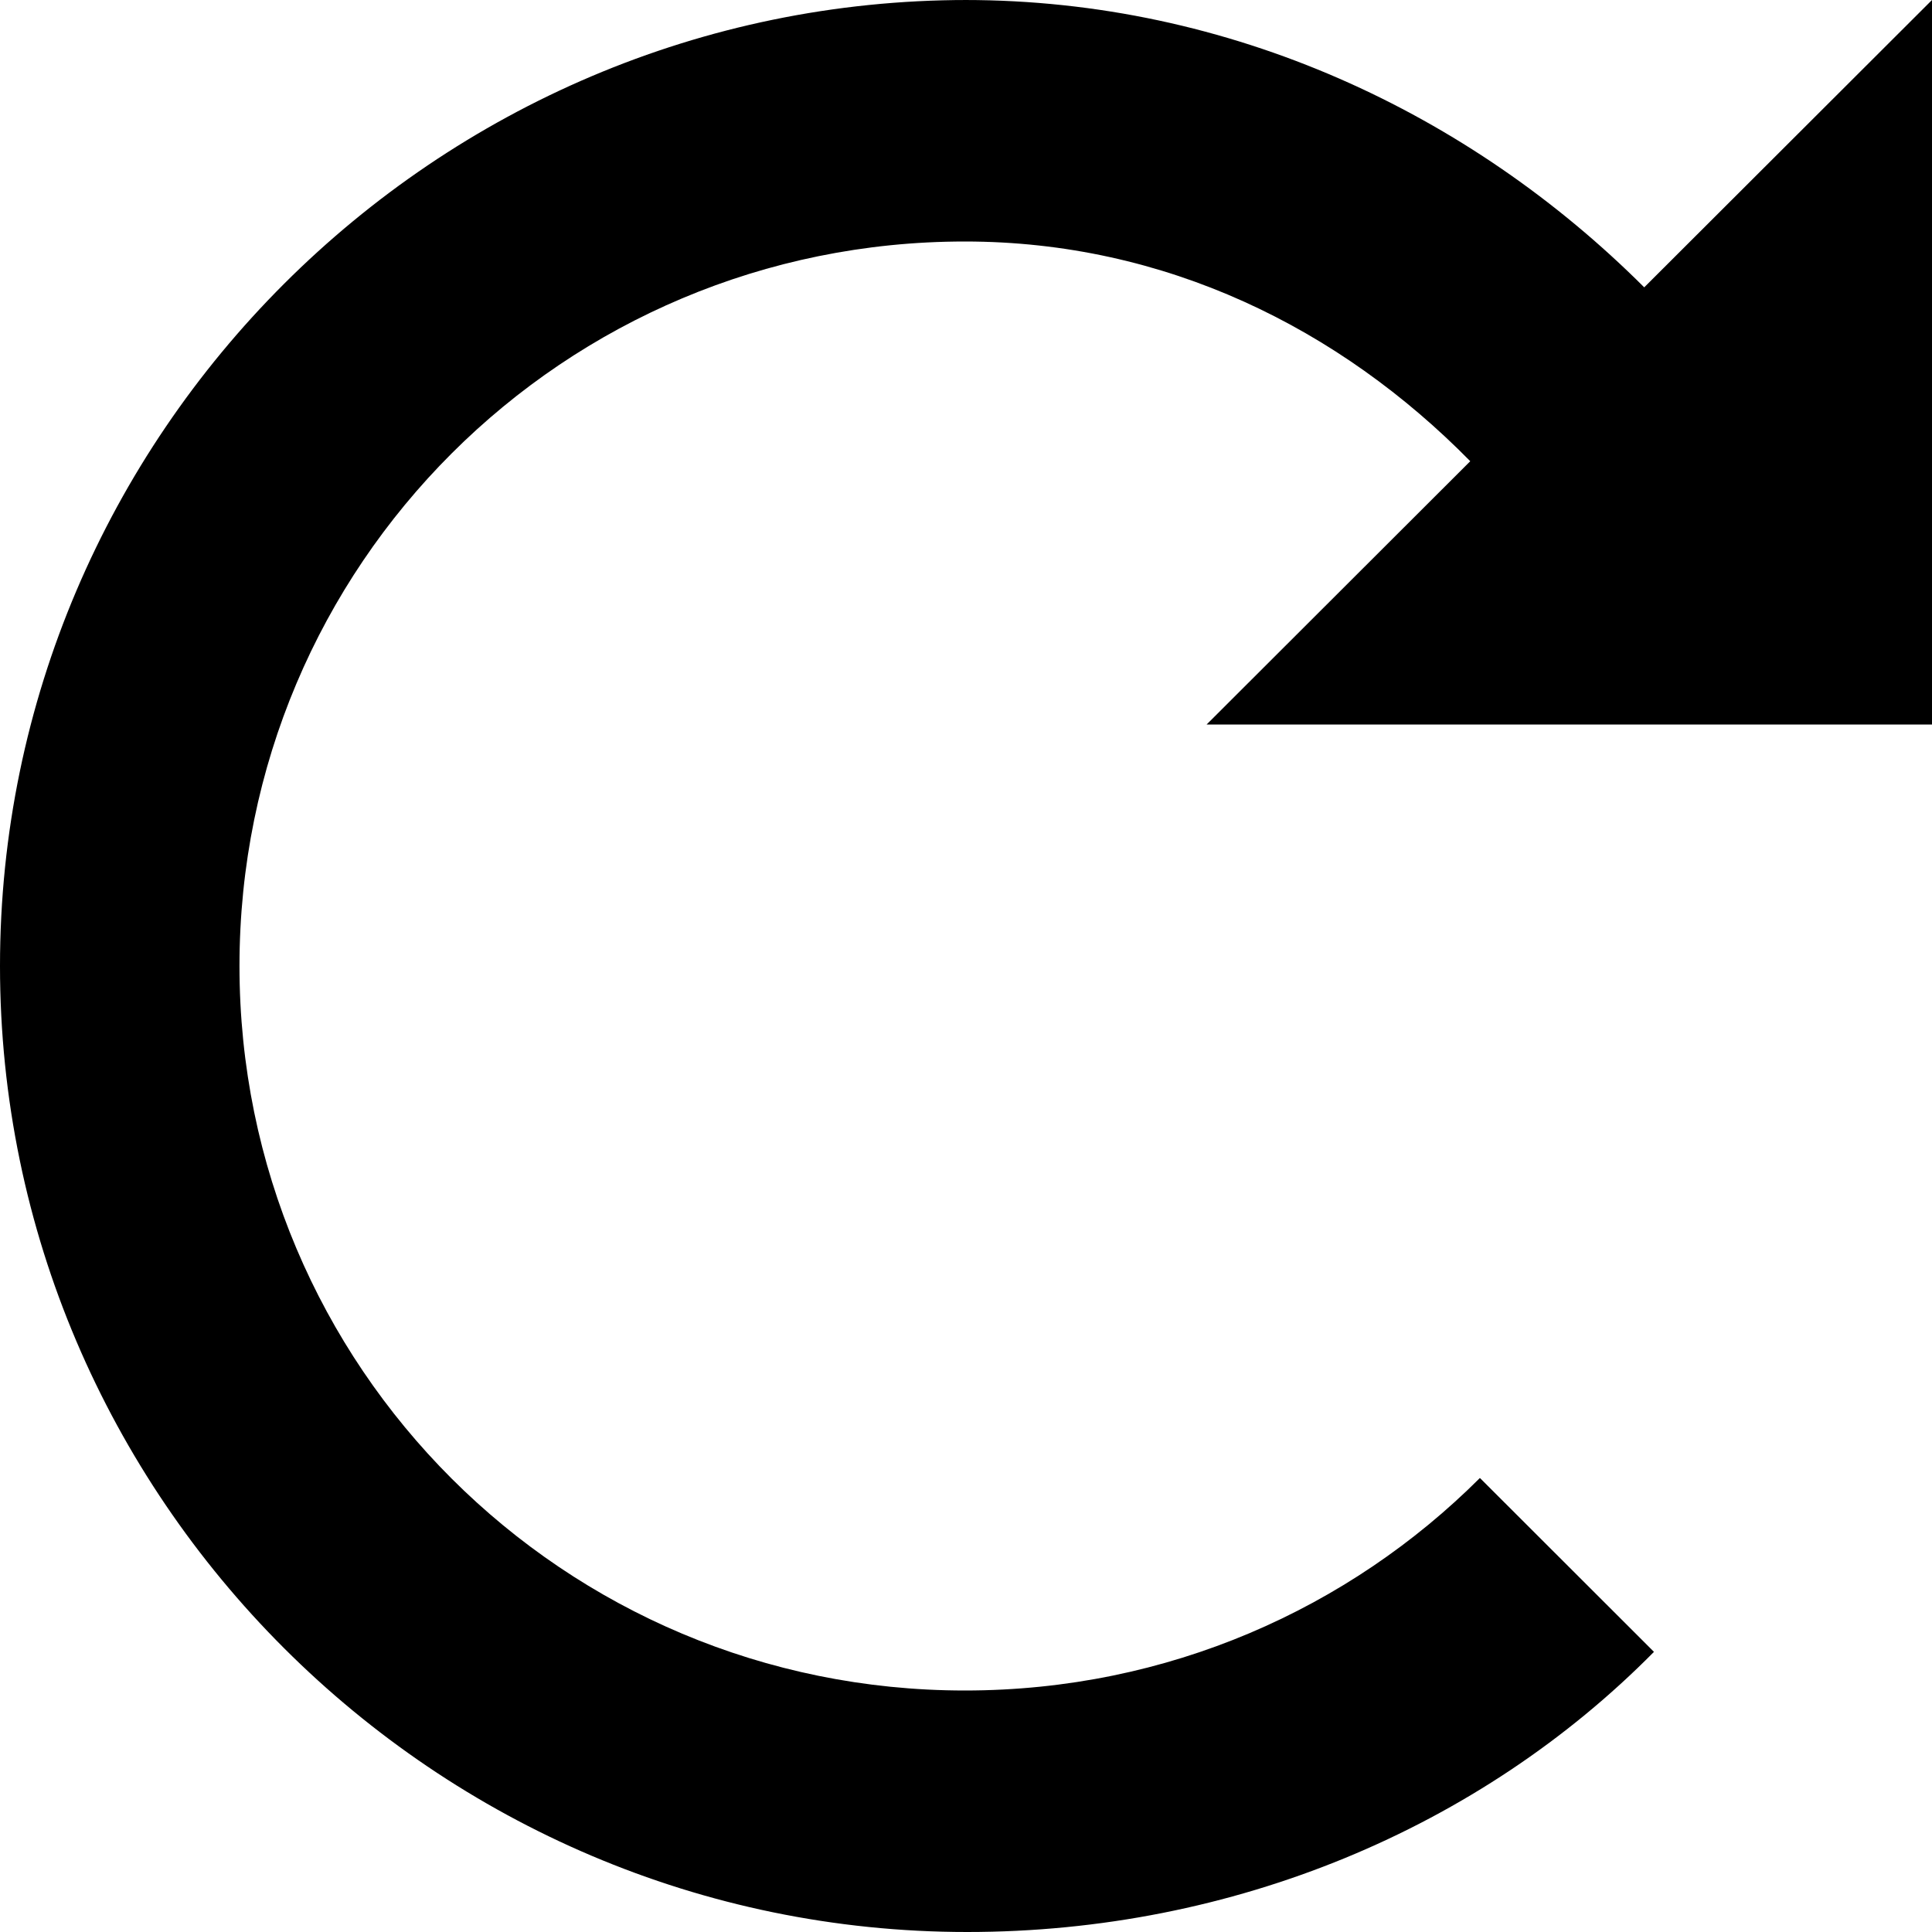
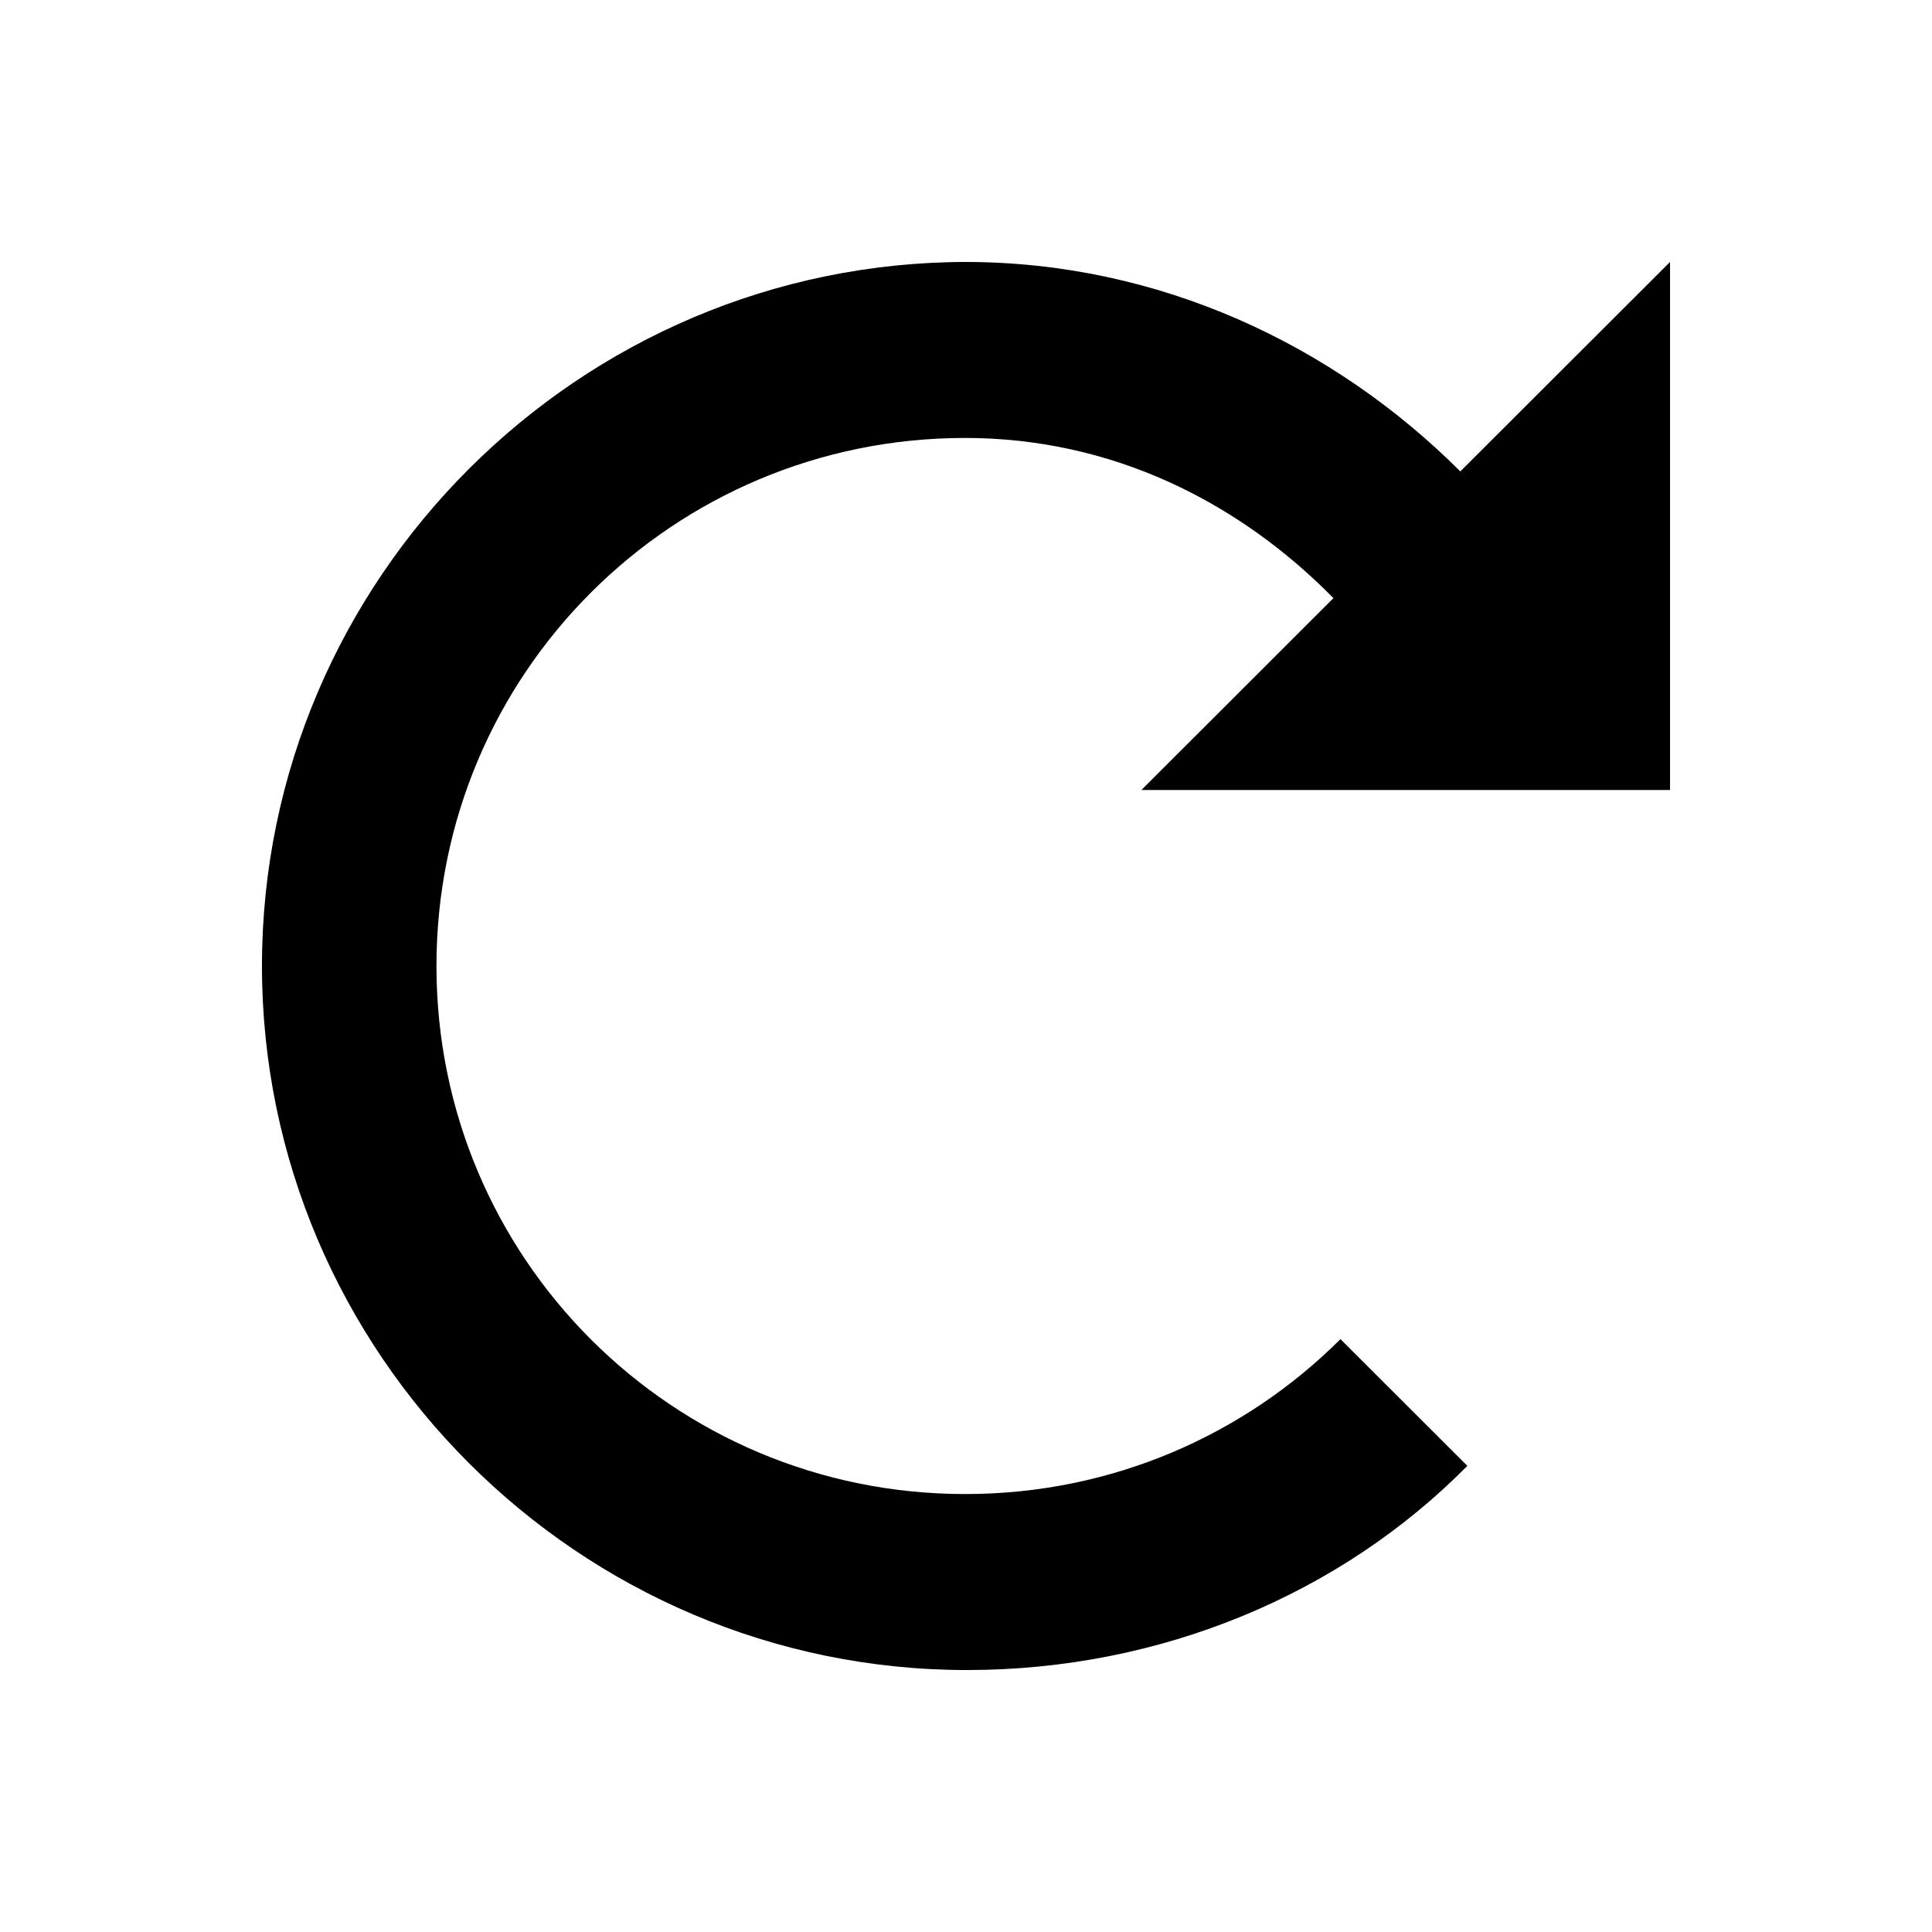
<svg xmlns="http://www.w3.org/2000/svg" width="22" height="22" viewBox="0 0 22 22" id="svg2" version="1.1">
  <defs id="defs8" />
-   <path d="M 11.014,0 C 4.956,0 0,4.95 0,11 c 0,6.05 4.956,11 11.014,11 3.029,0 5.837,-1.183 7.82,-3.19 l -1.982,-1.98 c -1.487,1.485 -3.552,2.42 -5.865,2.42 -4.571,0 -8.26,-3.685 -8.26,-8.25 0,-4.565 3.69,-8.25 8.26,-8.25 2.285,0 4.268,0.99 5.755,2.502 L 13.74,8.25 H 22 V 0 L 18.723,3.272 C 16.741,1.292 14.015,0 10.986,0 z" id="path4" />
+   <path d="M 11.01,2.983 C 6.595,2.983 2.983,6.591 2.983,11 c 0,4.409 3.612,8.017 8.027,8.017 2.207,0 4.254,-0.862 5.699,-2.325 l -1.445,-1.443 c -1.084,1.082 -2.589,1.764 -4.274,1.764 -3.331,0 -6.02,-2.686 -6.02,-6.013 0,-3.327 2.689,-6.013 6.02,-6.013 1.666,0 3.11,0.722 4.194,1.824 l -2.187,2.185 h 6.02 V 2.983 L 16.629,5.368 C 15.184,3.925 13.197,2.983 10.99,2.983 z" id="path4" />
</svg>
